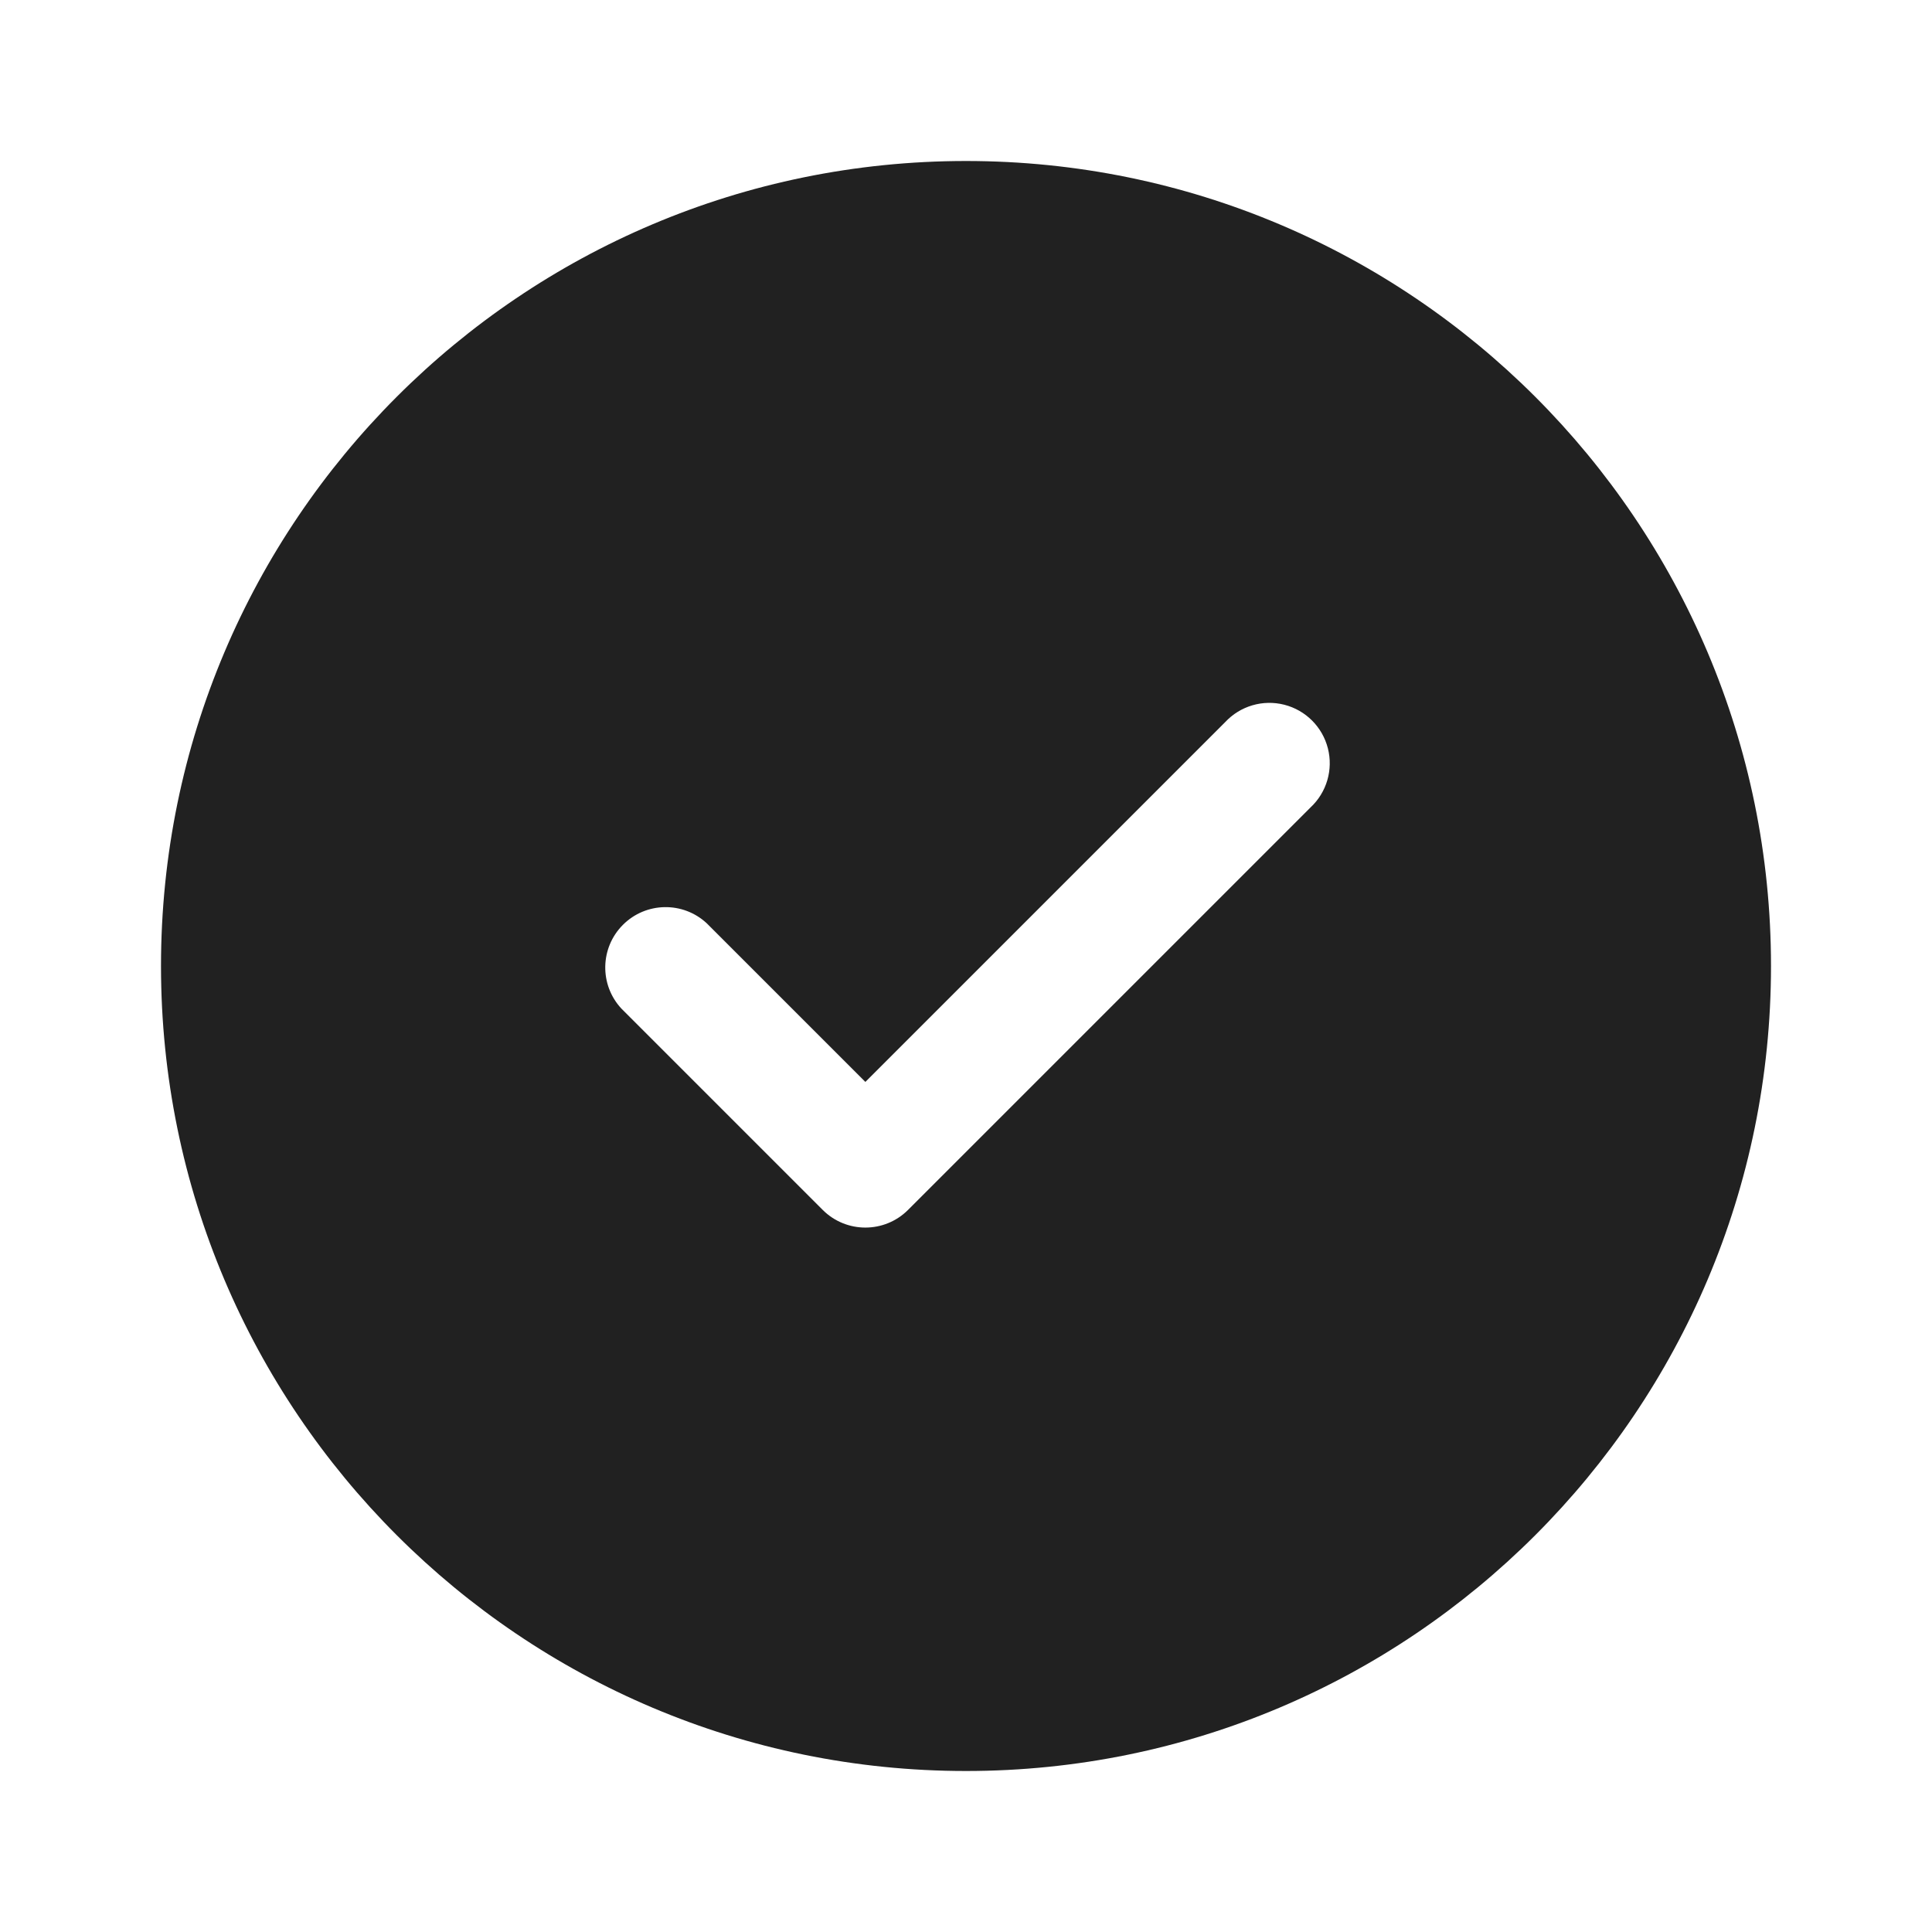
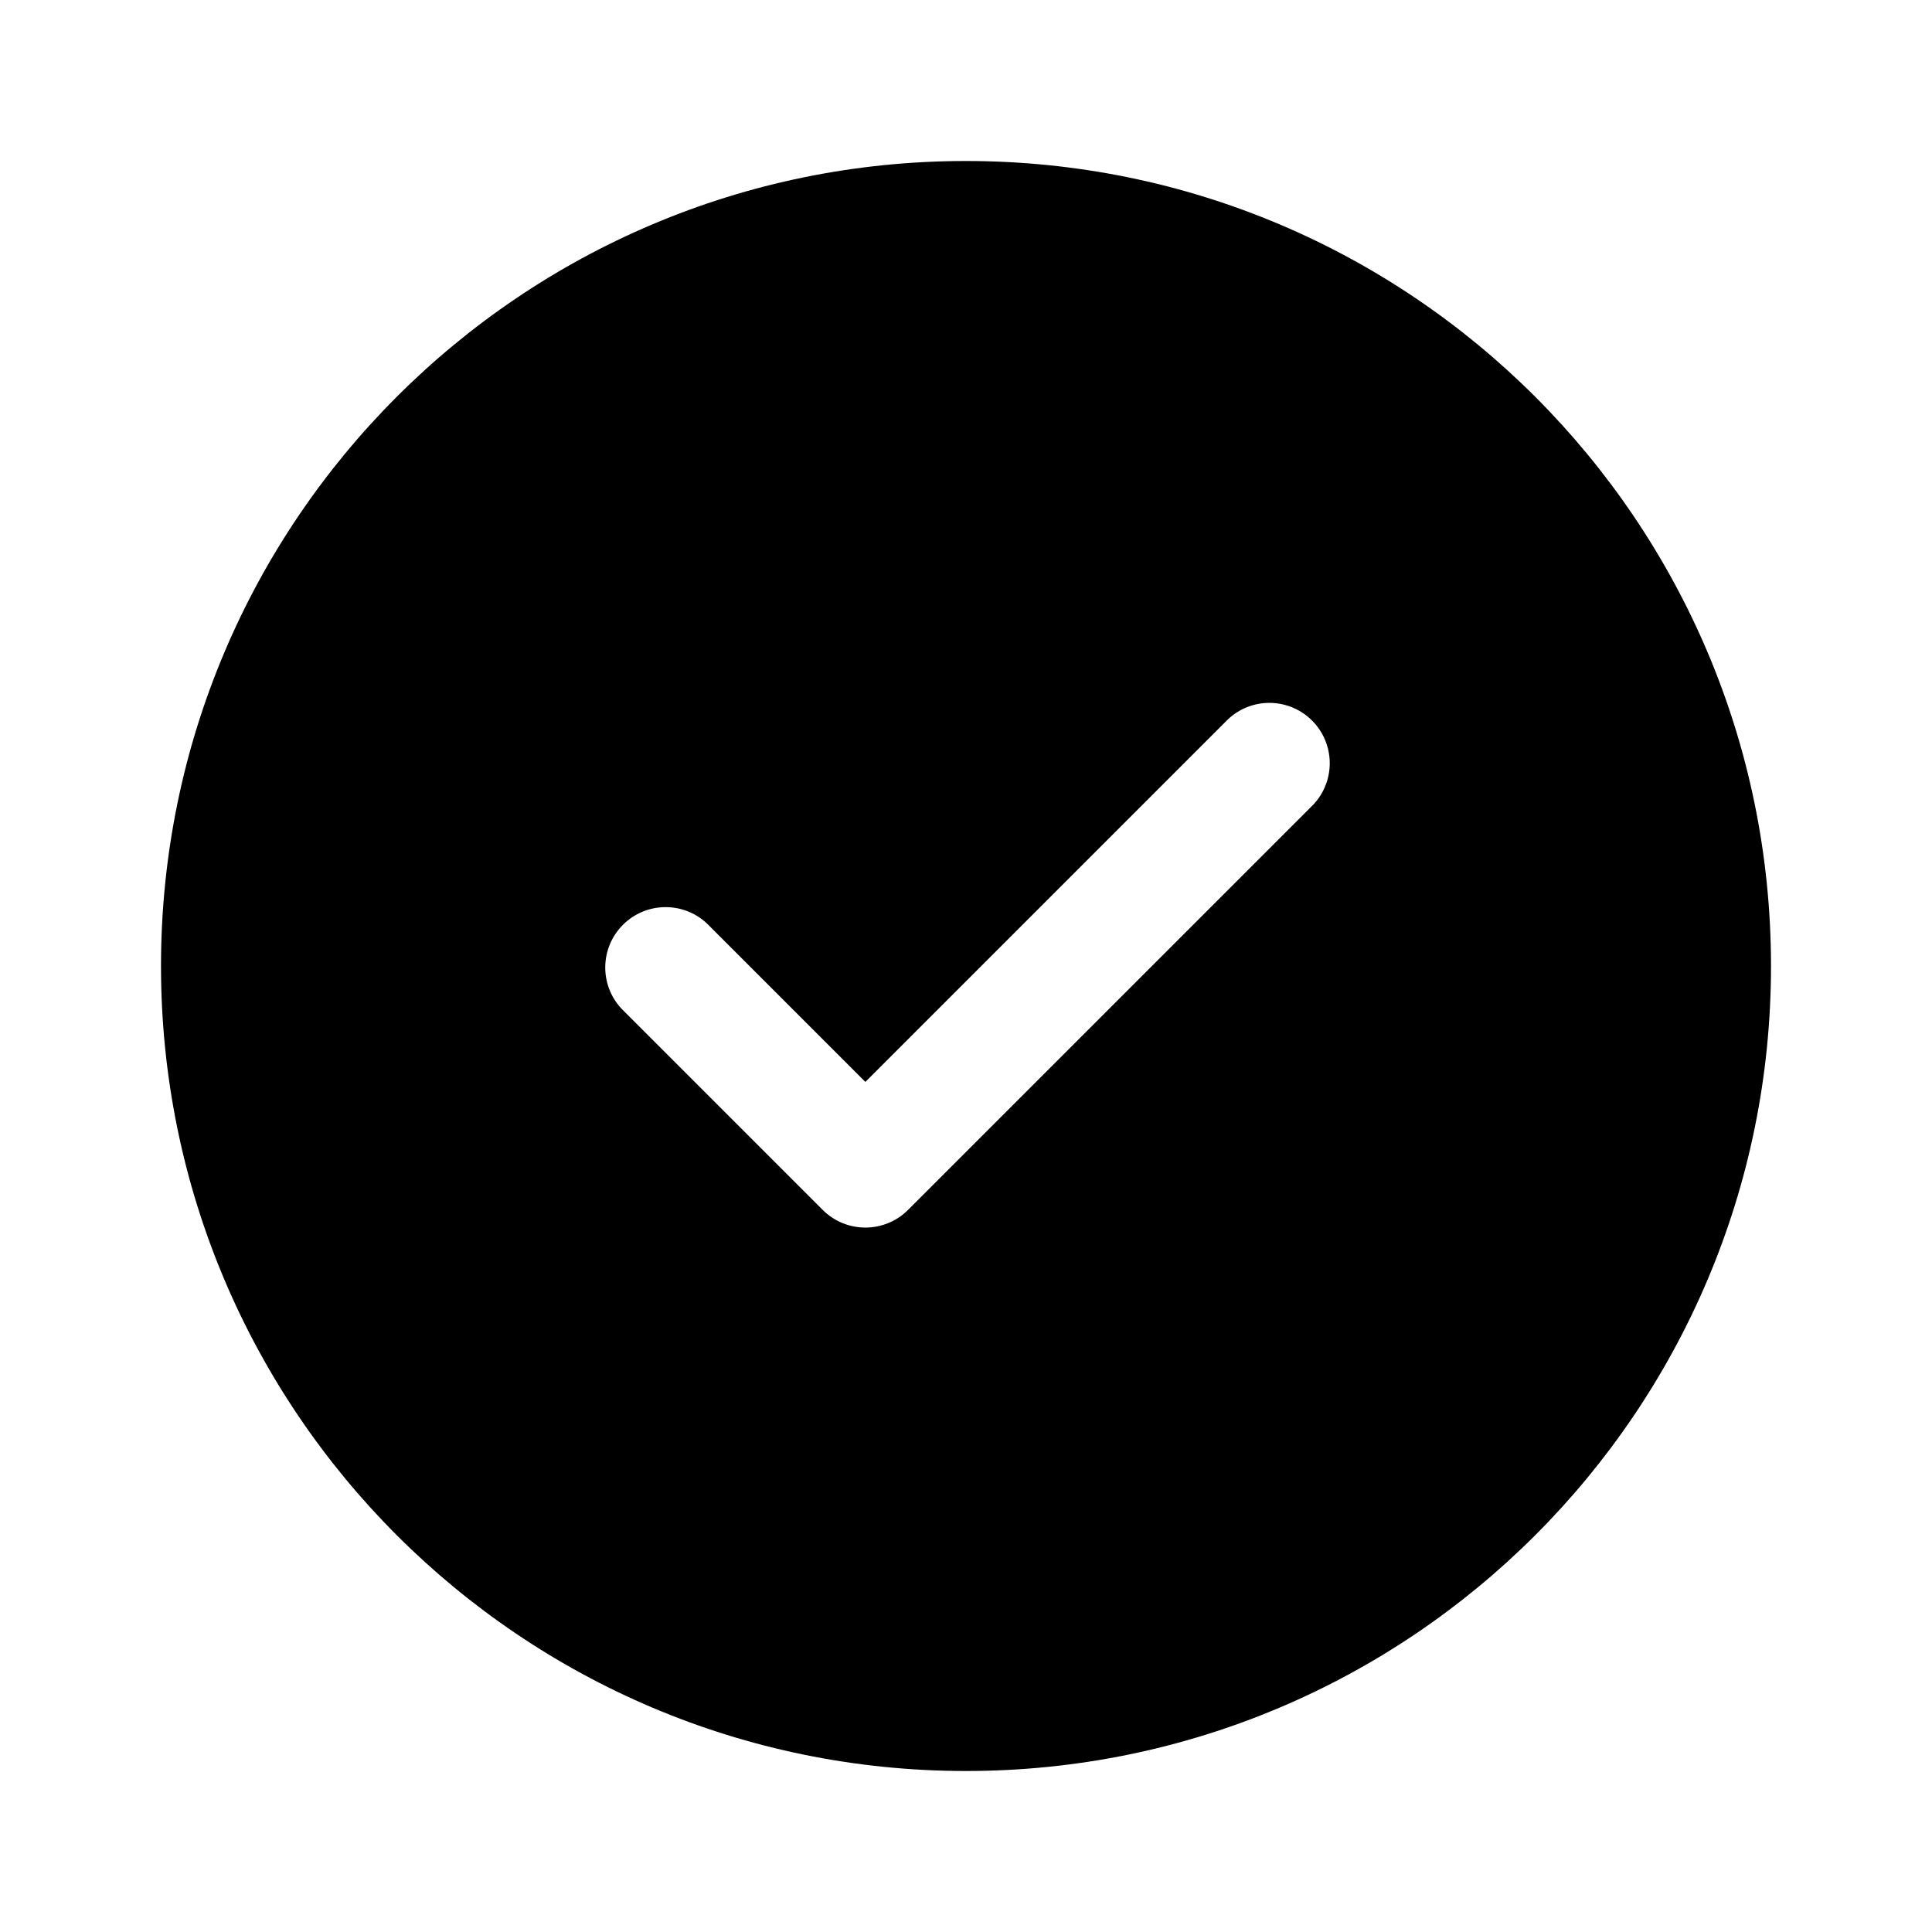
<svg xmlns="http://www.w3.org/2000/svg" viewBox="0 0 24 24">
-   <path d="M12 2c5.523 0 10 4.477 10 10s-4.477 10-10 10S2 17.523 2 12 6.477 2 12 2Zm3.22 6.97-4.47 4.47-1.97-1.97a.75.75 0 0 0-1.06 1.06l2.5 2.5a.75.75 0 0 0 1.06 0l5-5a.75.75 0 1 0-1.06-1.06Z" fill="#212121" />
+   <path d="M12 2c5.523 0 10 4.477 10 10s-4.477 10-10 10S2 17.523 2 12 6.477 2 12 2Zm3.22 6.97-4.47 4.47-1.97-1.97a.75.75 0 0 0-1.06 1.06l2.5 2.5a.75.75 0 0 0 1.06 0l5-5a.75.75 0 1 0-1.06-1.06Z" />
</svg>
